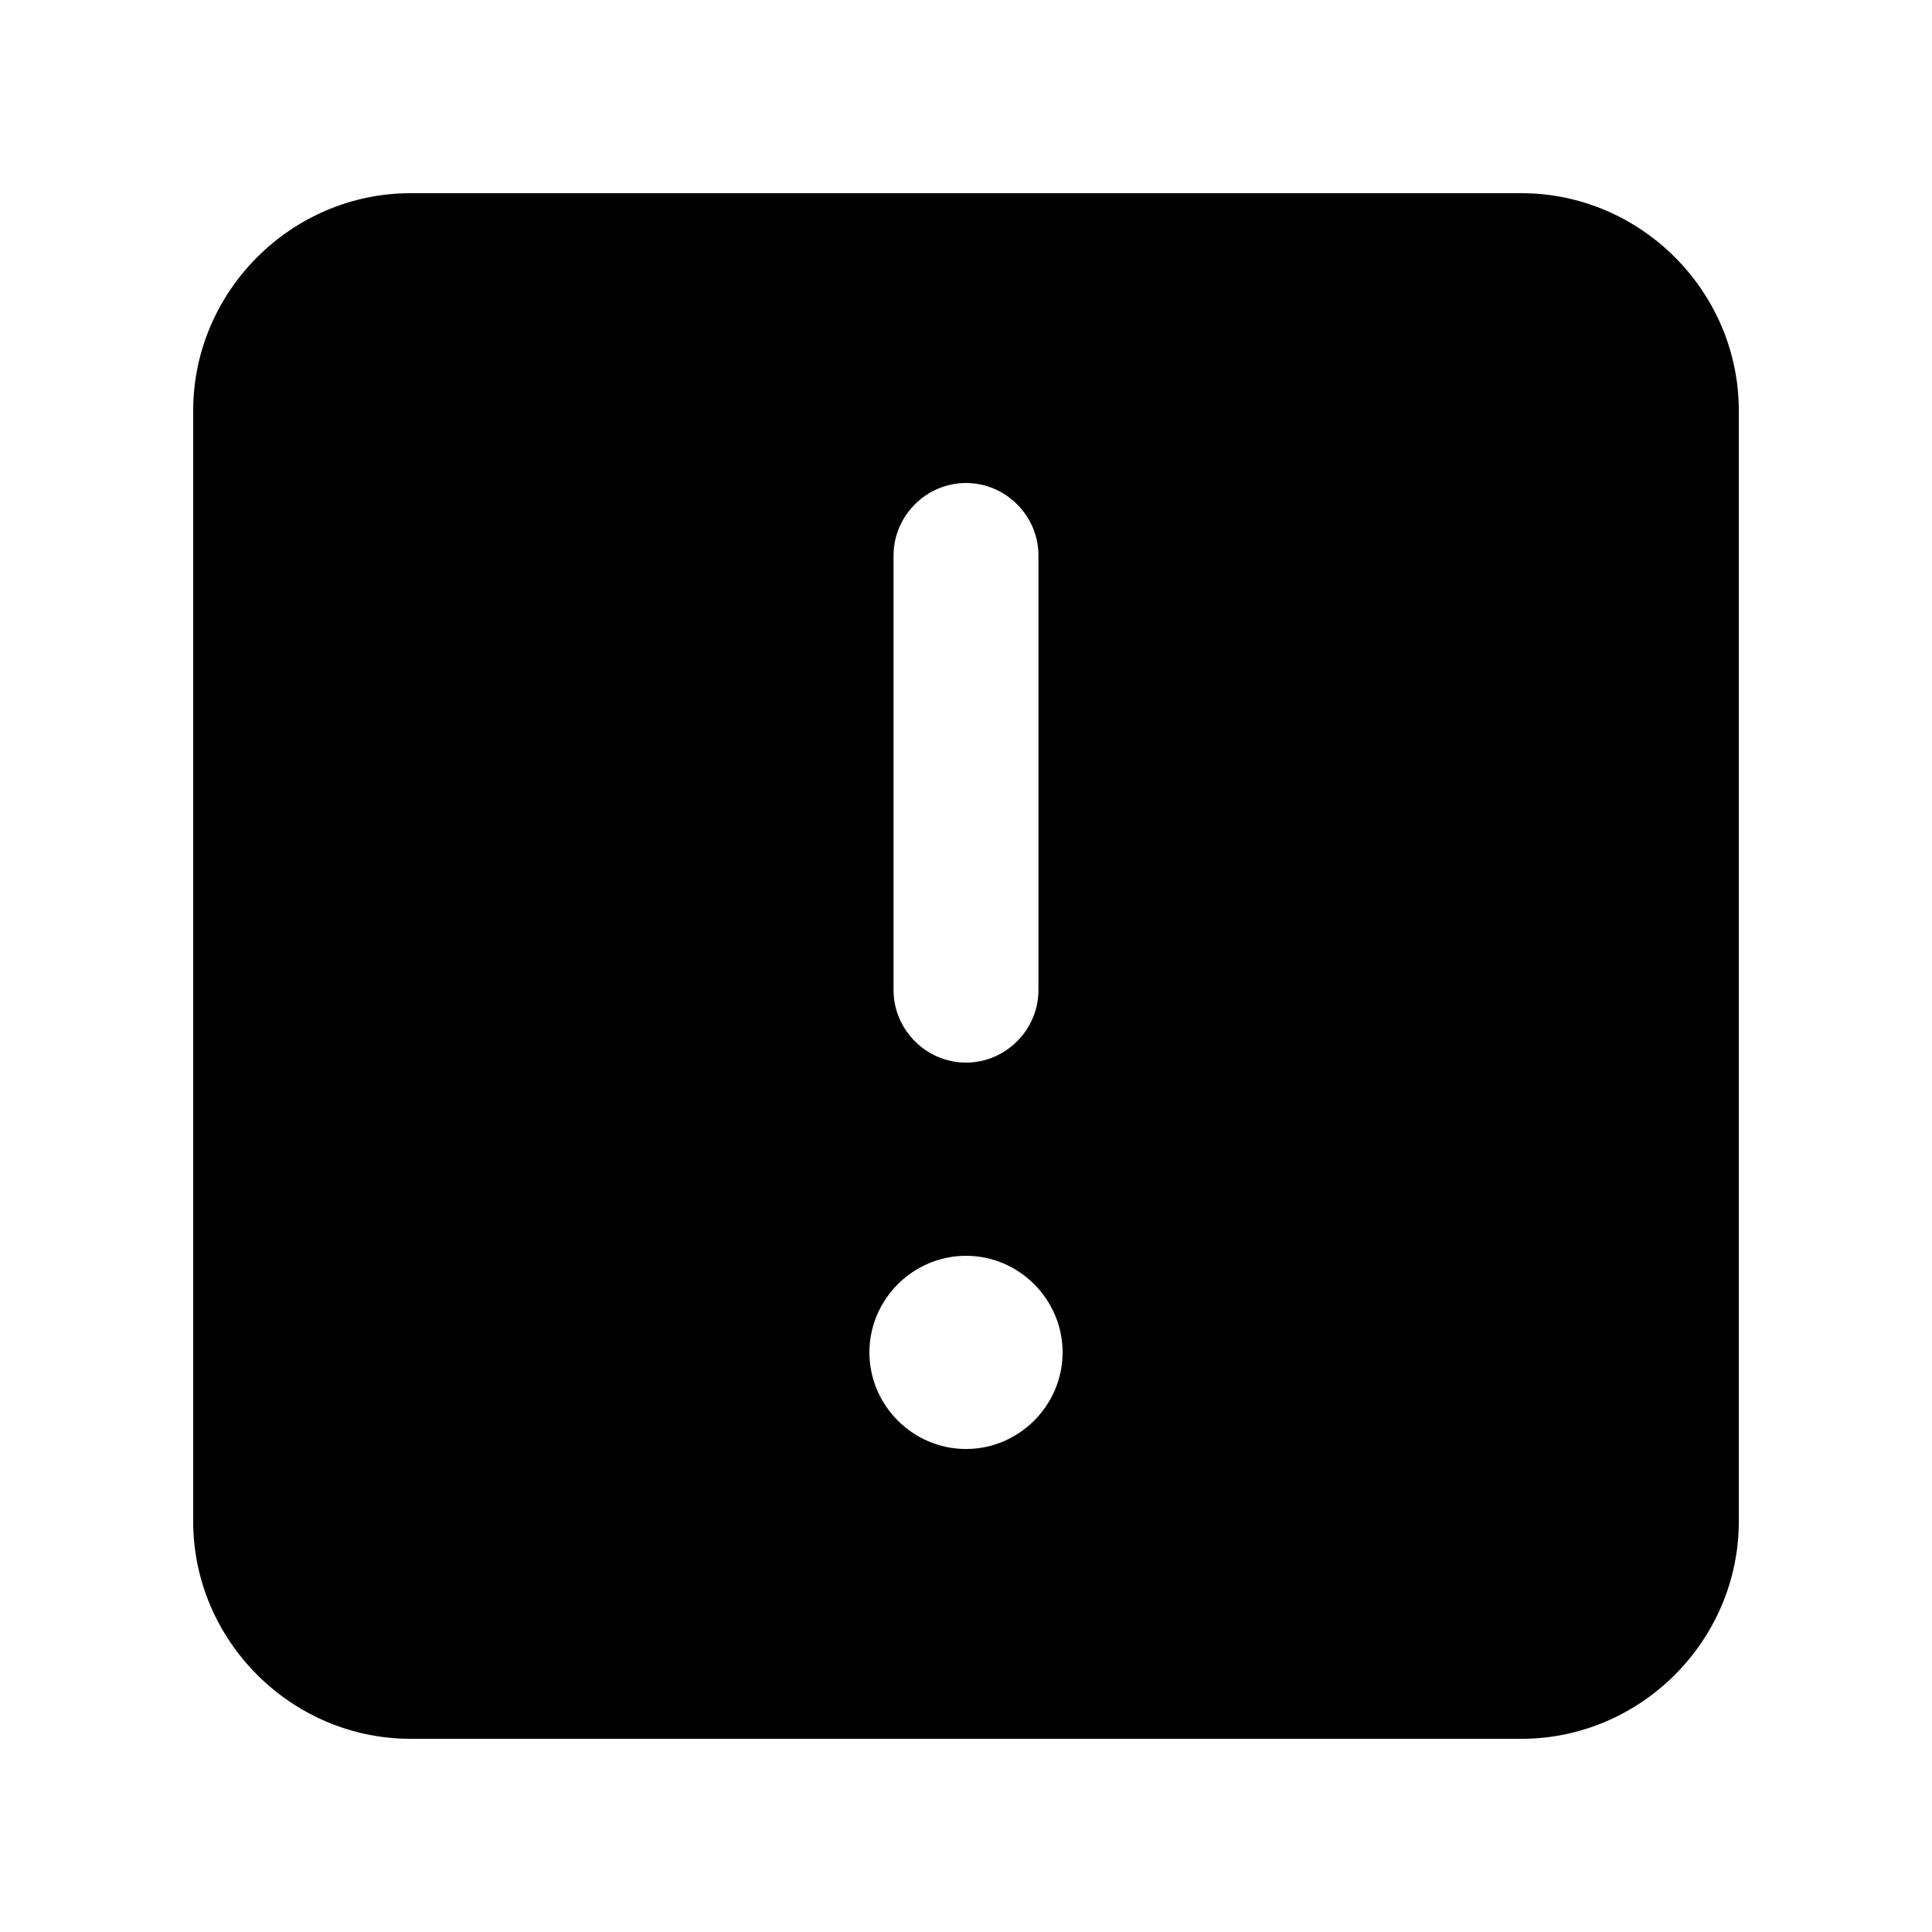
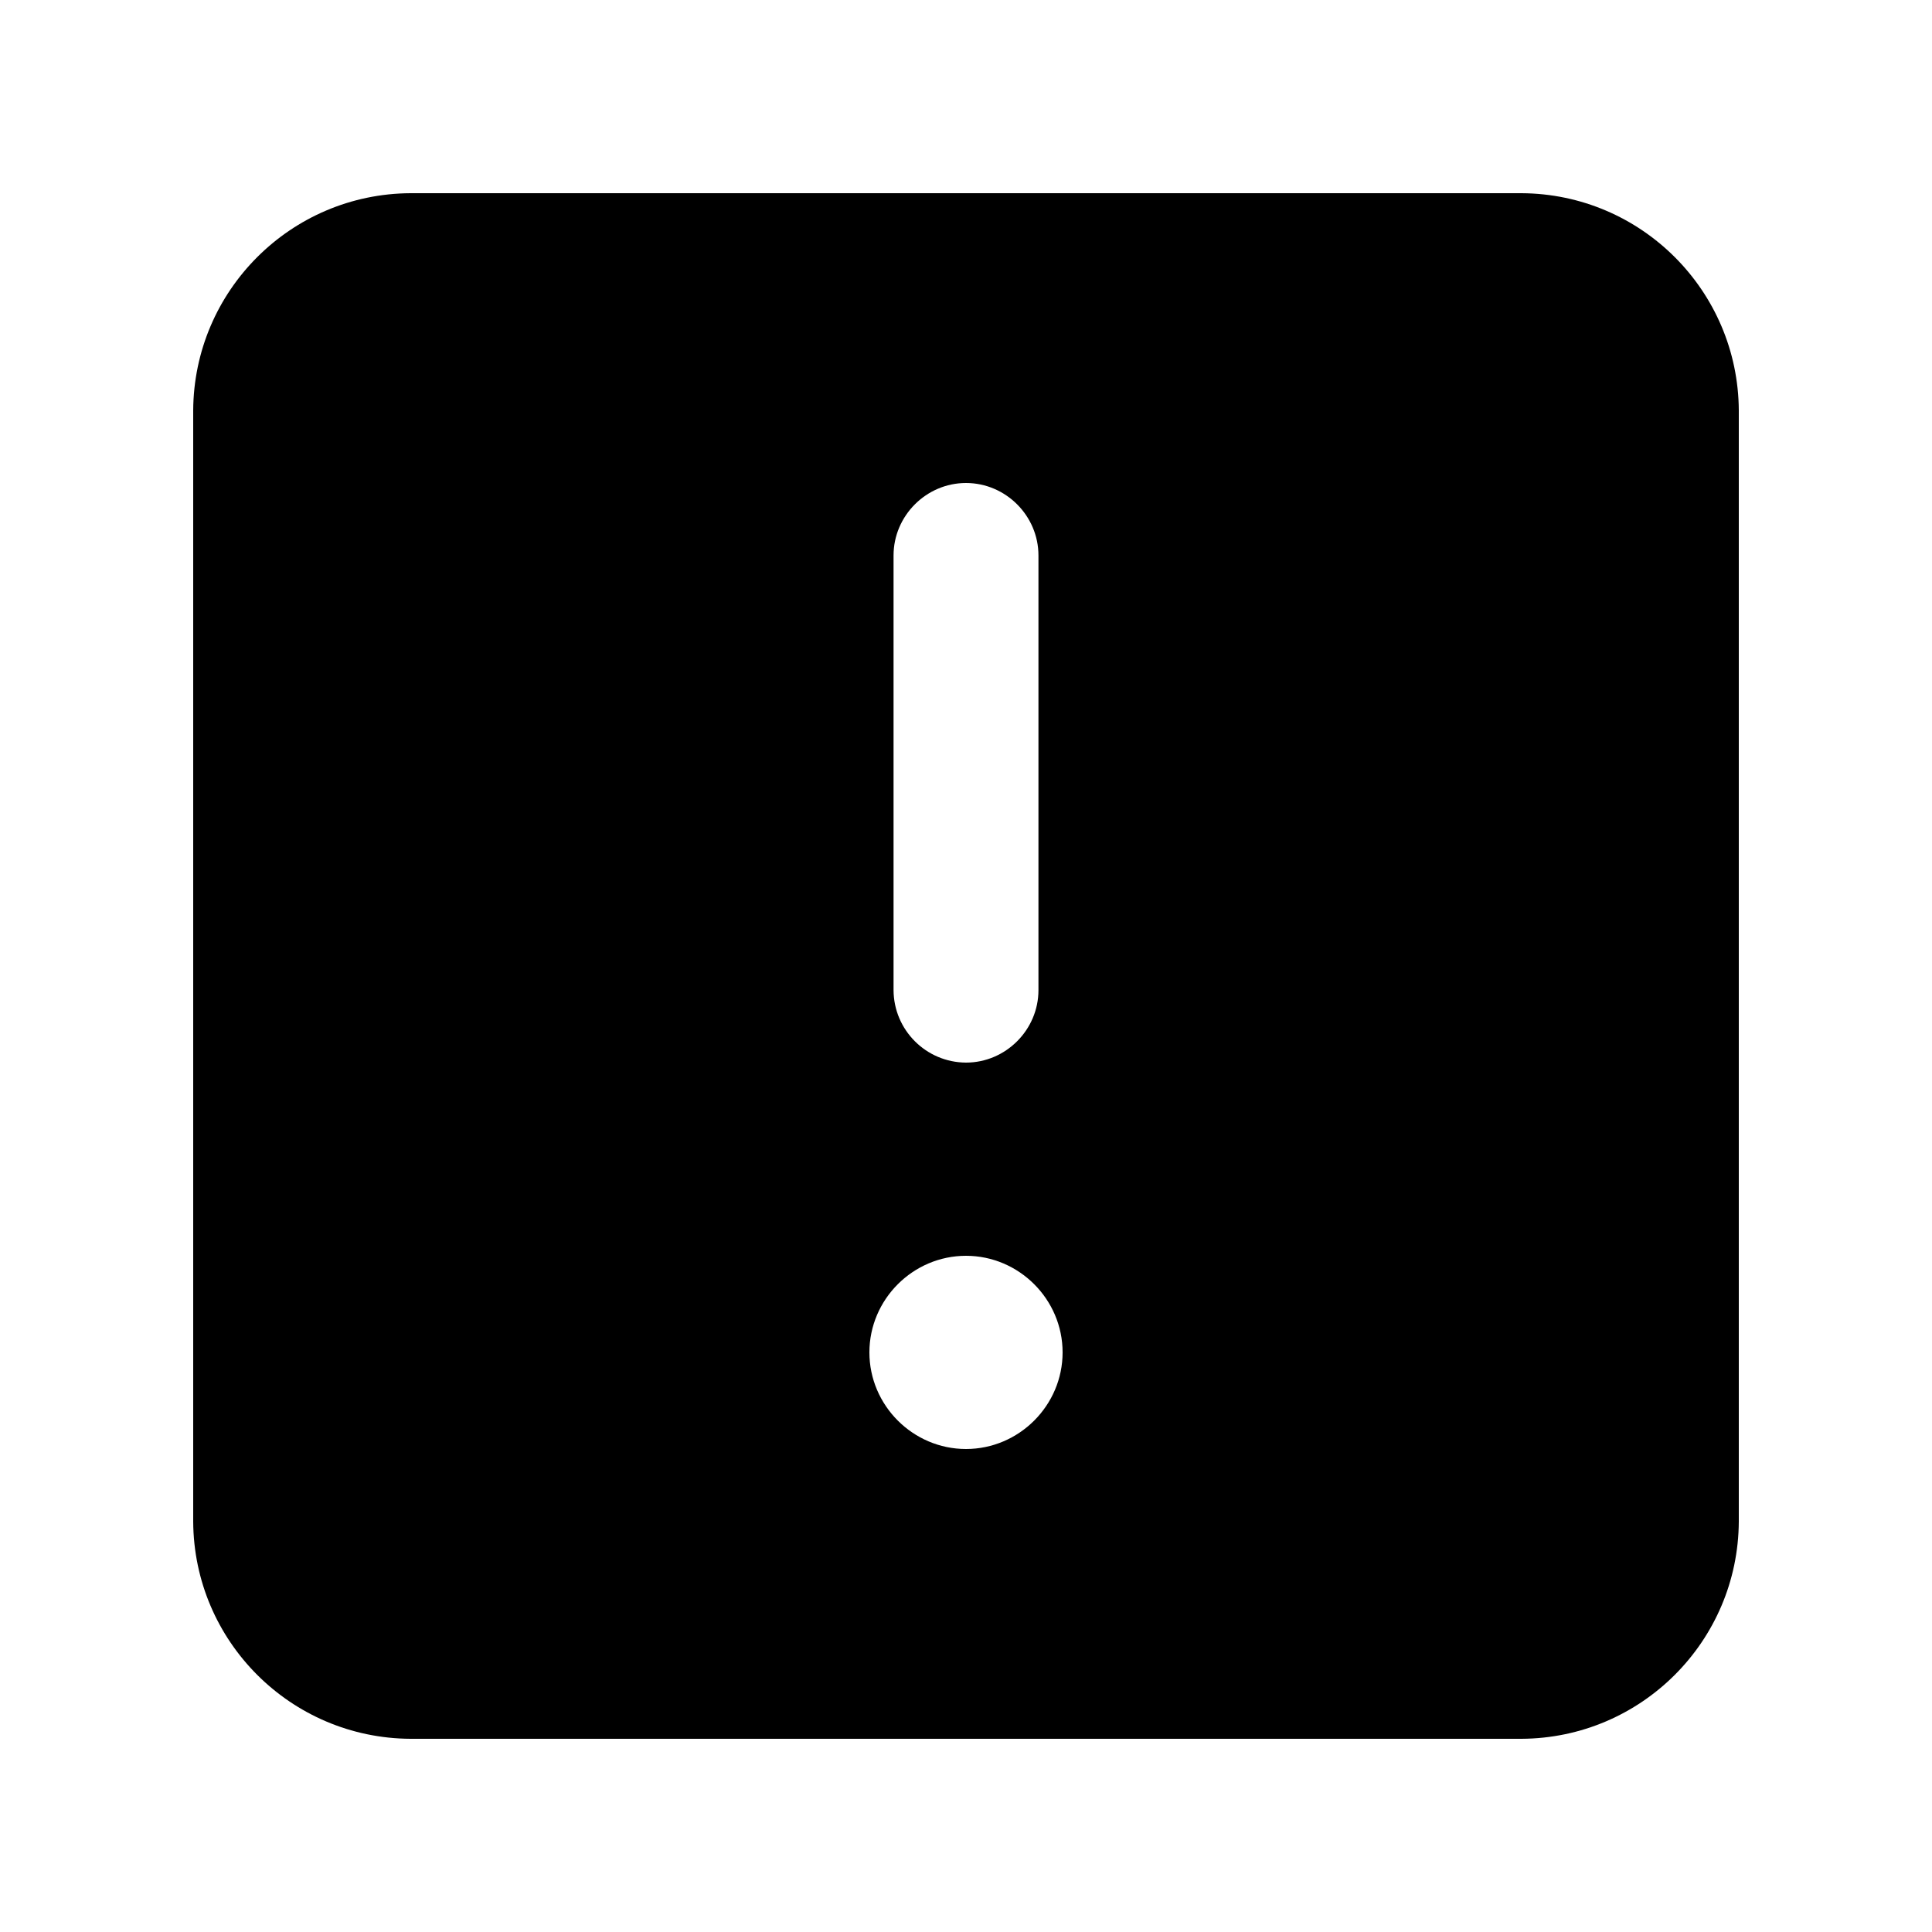
- <svg xmlns="http://www.w3.org/2000/svg" viewBox="0 0 20 20" version="1.1" xml:space="preserve" style="fill-rule:evenodd;clip-rule:evenodd;stroke-linejoin:round;stroke-miterlimit:2;" fill="currentColor">
-   <path d="M4.25,2C3.016,2 2,3.016 2,4.25L2,15.75C2,16.984 3.016,18 4.25,18L15.75,18C16.984,18 18,16.984 18,15.75L18,4.25C18,3.016 16.984,2 15.75,2L4.25,2ZM10,15C10.549,15 11,14.549 11,14C11,13.451 10.549,13 10,13C9.451,13 9,13.451 9,14C9,14.549 9.451,15 10,15ZM10,5C10.411,5 10.75,5.339 10.75,5.75L10.75,10.25C10.75,10.661 10.411,11 10,11C9.589,11 9.25,10.661 9.25,10.25L9.25,5.75C9.25,5.339 9.589,5 10,5Z" />
+ <svg xmlns="http://www.w3.org/2000/svg" xml:space="preserve" fill="currentColor" style="fill-rule:evenodd;clip-rule:evenodd;stroke-linejoin:round;stroke-miterlimit:2" viewBox="0 0 20 20">
+   <path d="M4.25 2A2.261 2.261 0 0 0 2 4.25v11.5A2.261 2.261 0 0 0 4.25 18h11.5A2.261 2.261 0 0 0 18 15.75V4.25A2.261 2.261 0 0 0 15.75 2H4.25ZM10 15c.549 0 1-.451 1-1 0-.549-.451-1-1-1-.549 0-1 .451-1 1 0 .549.451 1 1 1Zm0-10c.411 0 .75.339.75.75v4.5c0 .411-.339.75-.75.75a.754.754 0 0 1-.75-.75v-4.5c0-.411.339-.75.75-.75Z" />
</svg>
